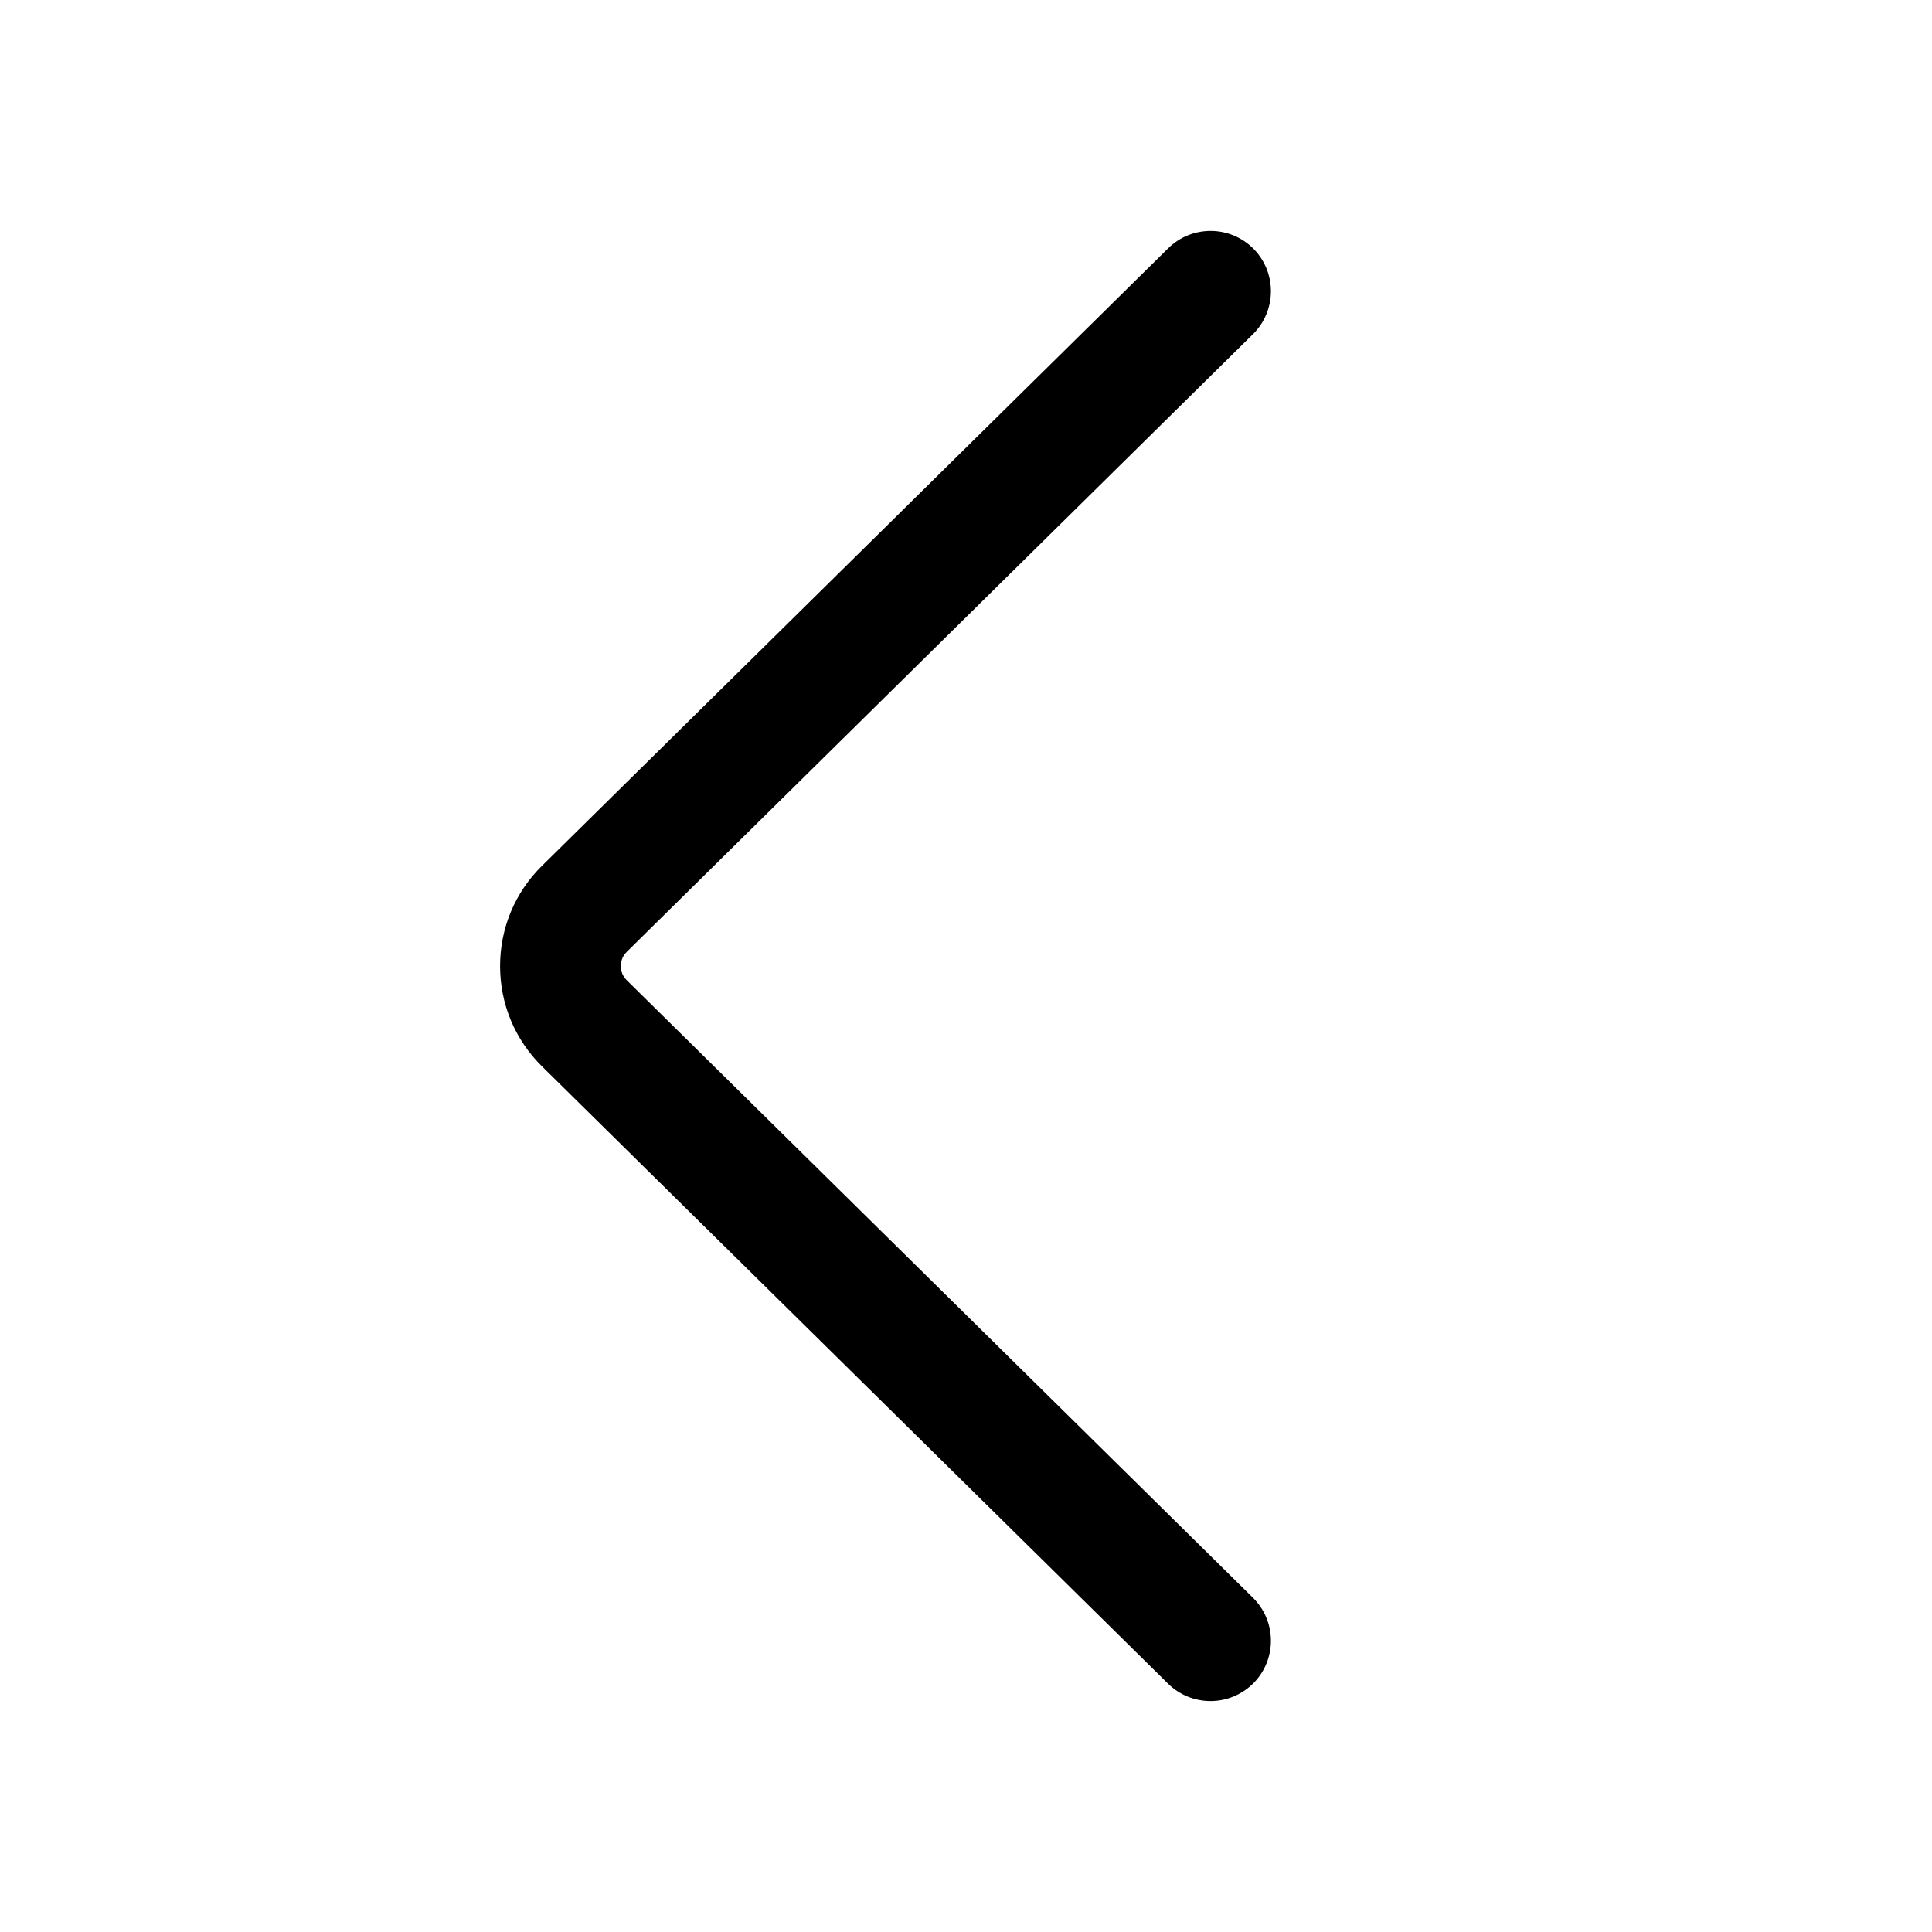
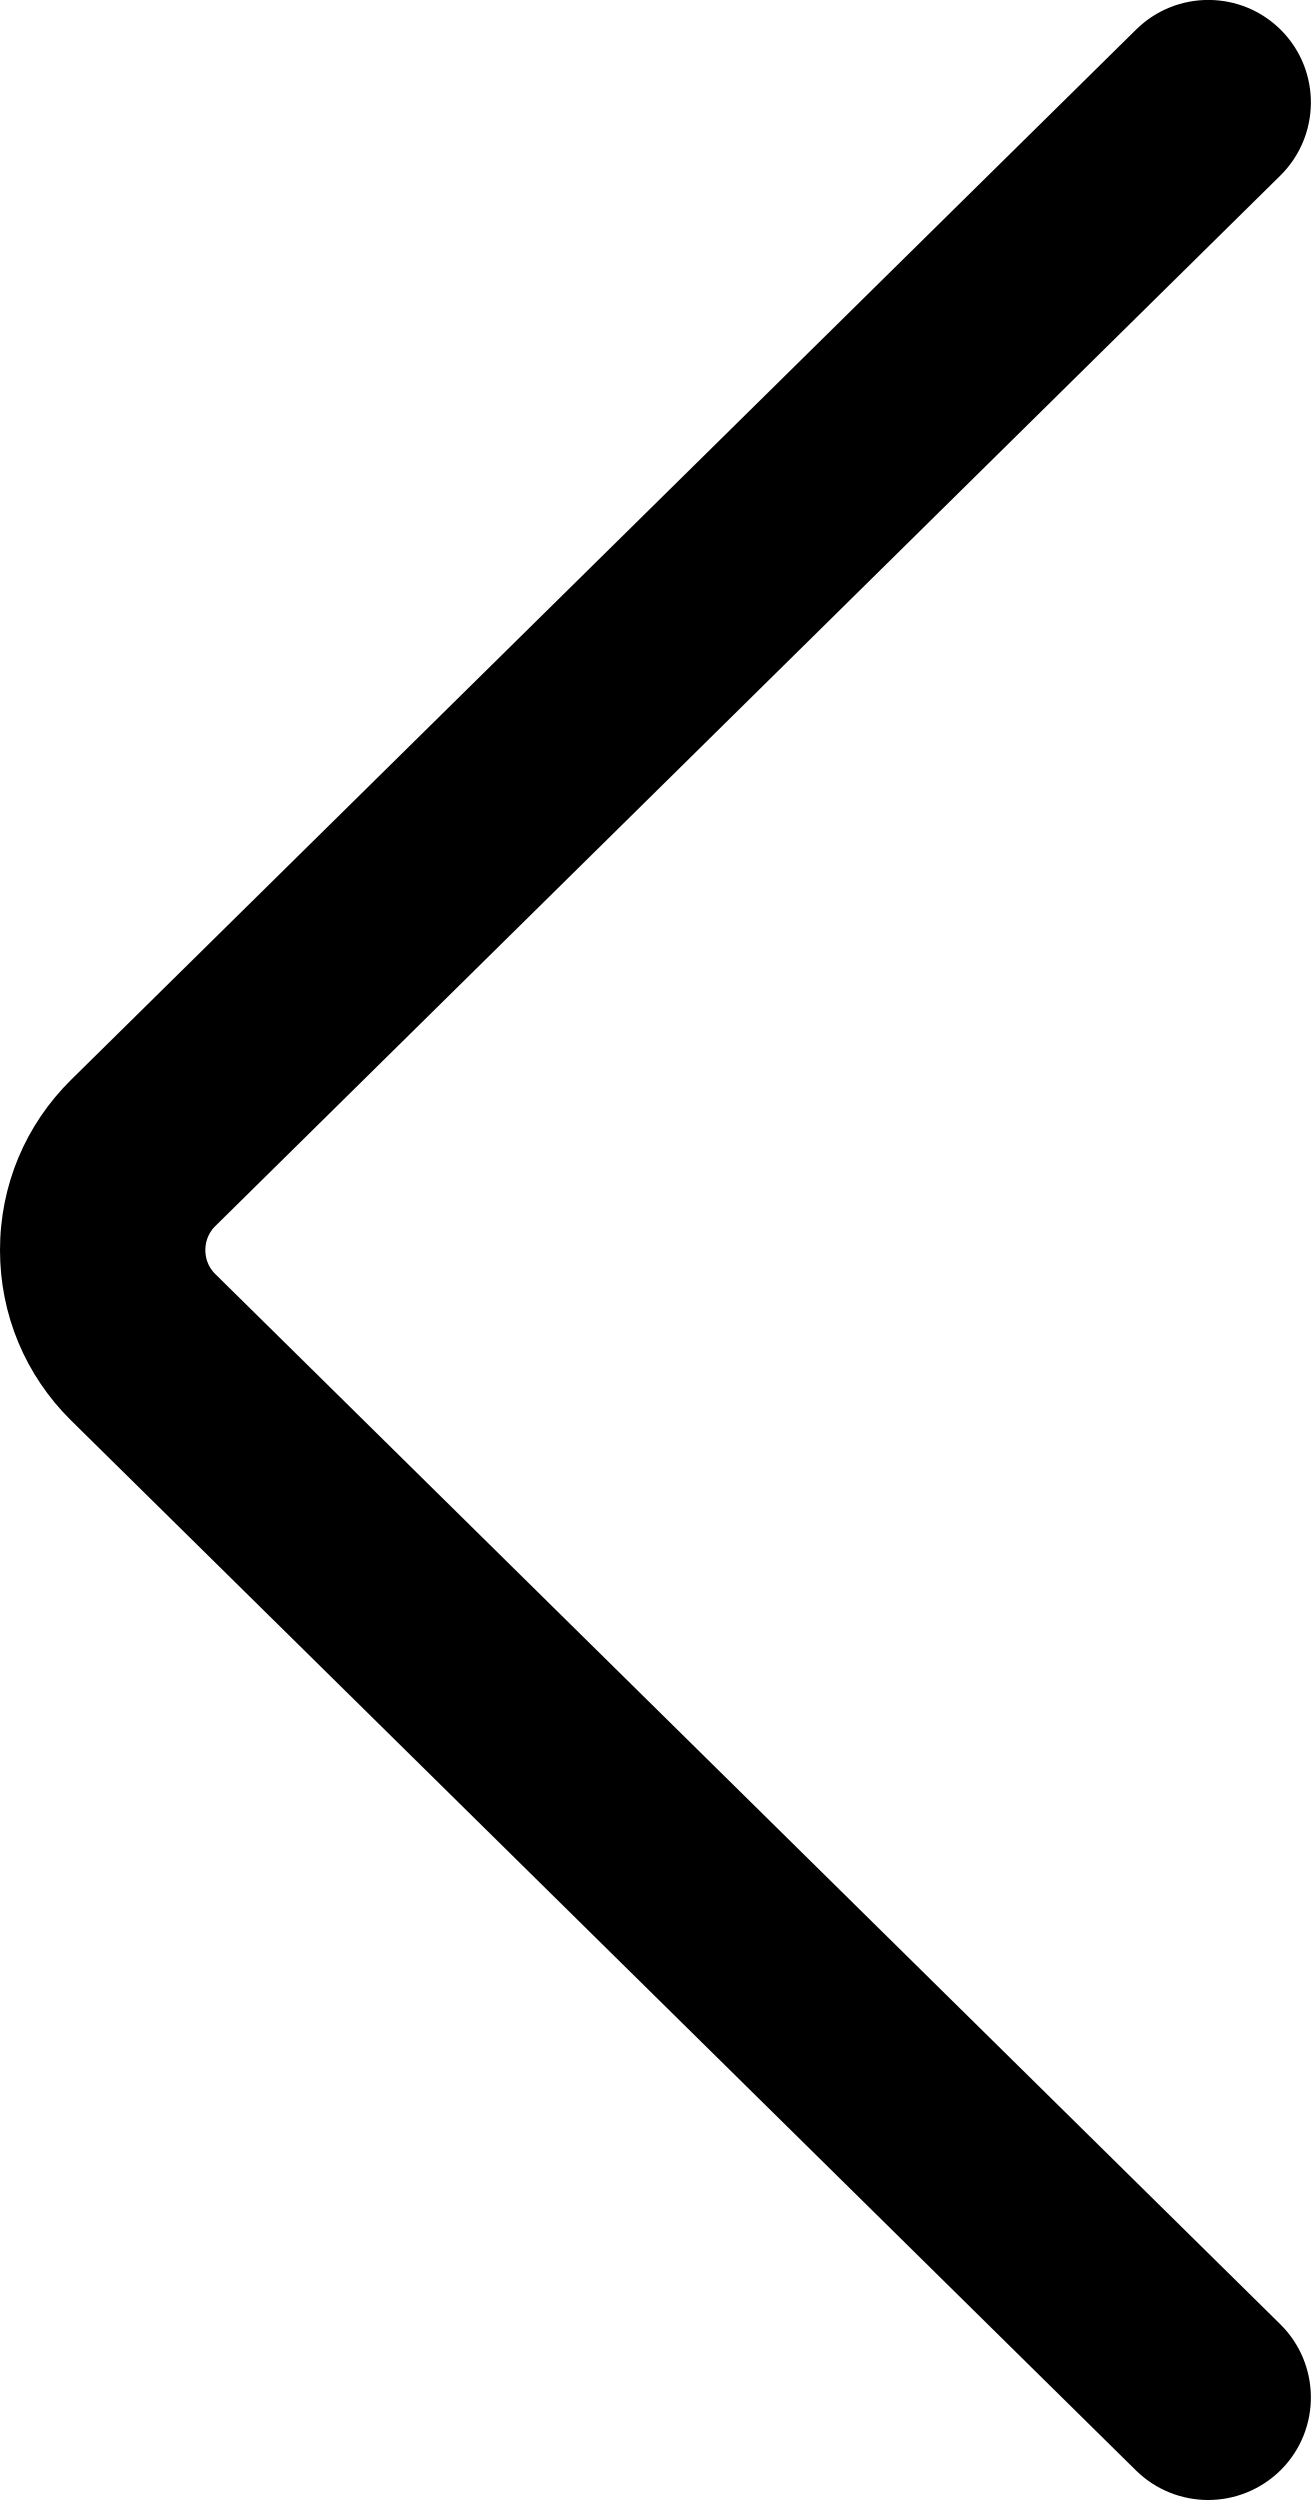
- <svg xmlns="http://www.w3.org/2000/svg" width="24" height="24" viewBox="0 0 24 24" fill="none">
-   <path d="M15.564 4.152C15.859 3.861 15.863 3.386 15.572 3.091C15.281 2.797 14.806 2.794 14.511 3.085L6.733 10.755C6.397 11.086 6.212 11.529 6.212 12.001C6.212 12.472 6.397 12.916 6.733 13.247L14.511 20.916C14.657 21.059 14.847 21.131 15.038 21.131C15.231 21.131 15.425 21.056 15.572 20.908C15.863 20.613 15.859 20.138 15.564 19.847L7.787 12.178C7.721 12.115 7.712 12.04 7.712 12.001C7.712 11.962 7.721 11.886 7.787 11.823L15.564 4.152Z" fill="black" />
+ <svg xmlns="http://www.w3.org/2000/svg" width="9.576" height="18.262" viewBox="0 0 9.576 18.262" fill="none" version="1.1" id="svg286">
+   <defs id="defs290" />
+   <path d="M 9.352,1.283 C 9.647,0.992 9.651,0.517 9.36,0.222 c -0.291,-0.294 -0.766,-0.297 -1.061,-0.006 L 0.521,7.886 c -0.336,0.331 -0.521,0.774 -0.521,1.246 0,0.471 0.185,0.915 0.521,1.246 l 7.778,7.669 c 0.146,0.143 0.336,0.215 0.527,0.215 0.193,0 0.387,-0.075 0.534,-0.223 0.291,-0.295 0.287,-0.77 -0.008,-1.061 l -7.777,-7.669 c -0.066,-0.063 -0.075,-0.138 -0.075,-0.177 0,-0.039 0.009,-0.115 0.075,-0.178 z" fill="#000000" id="path284" />
</svg>
